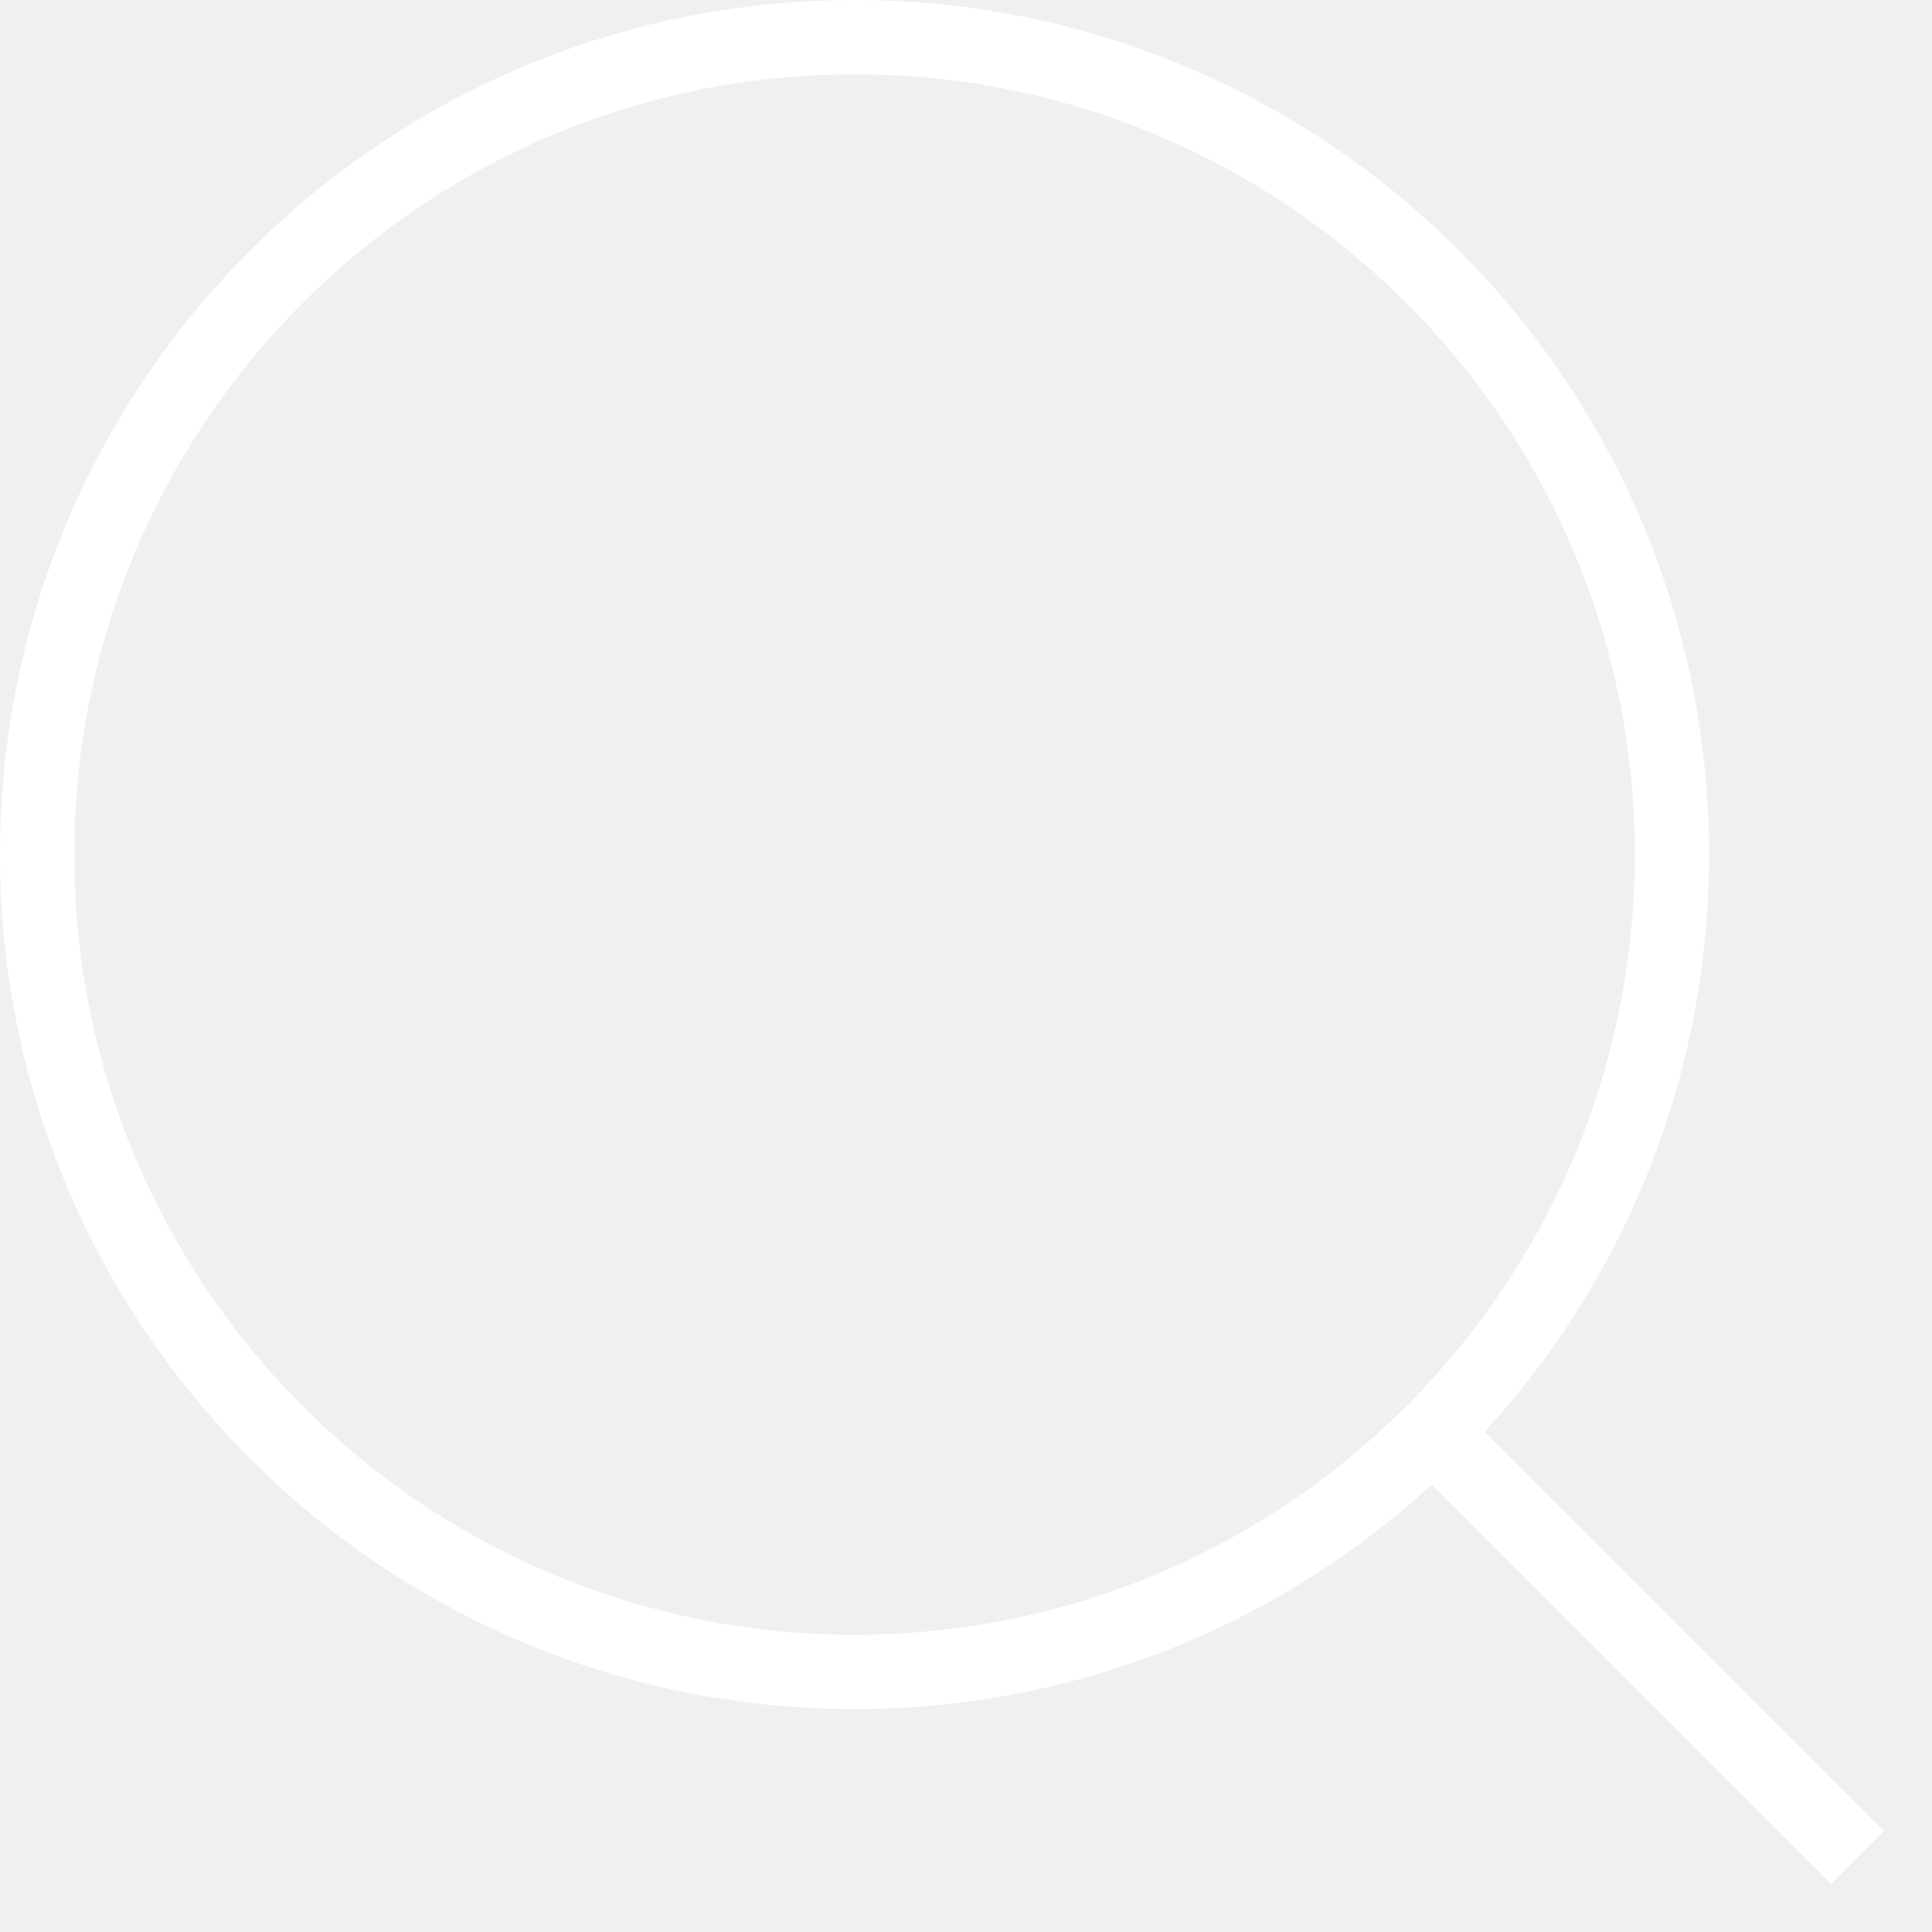
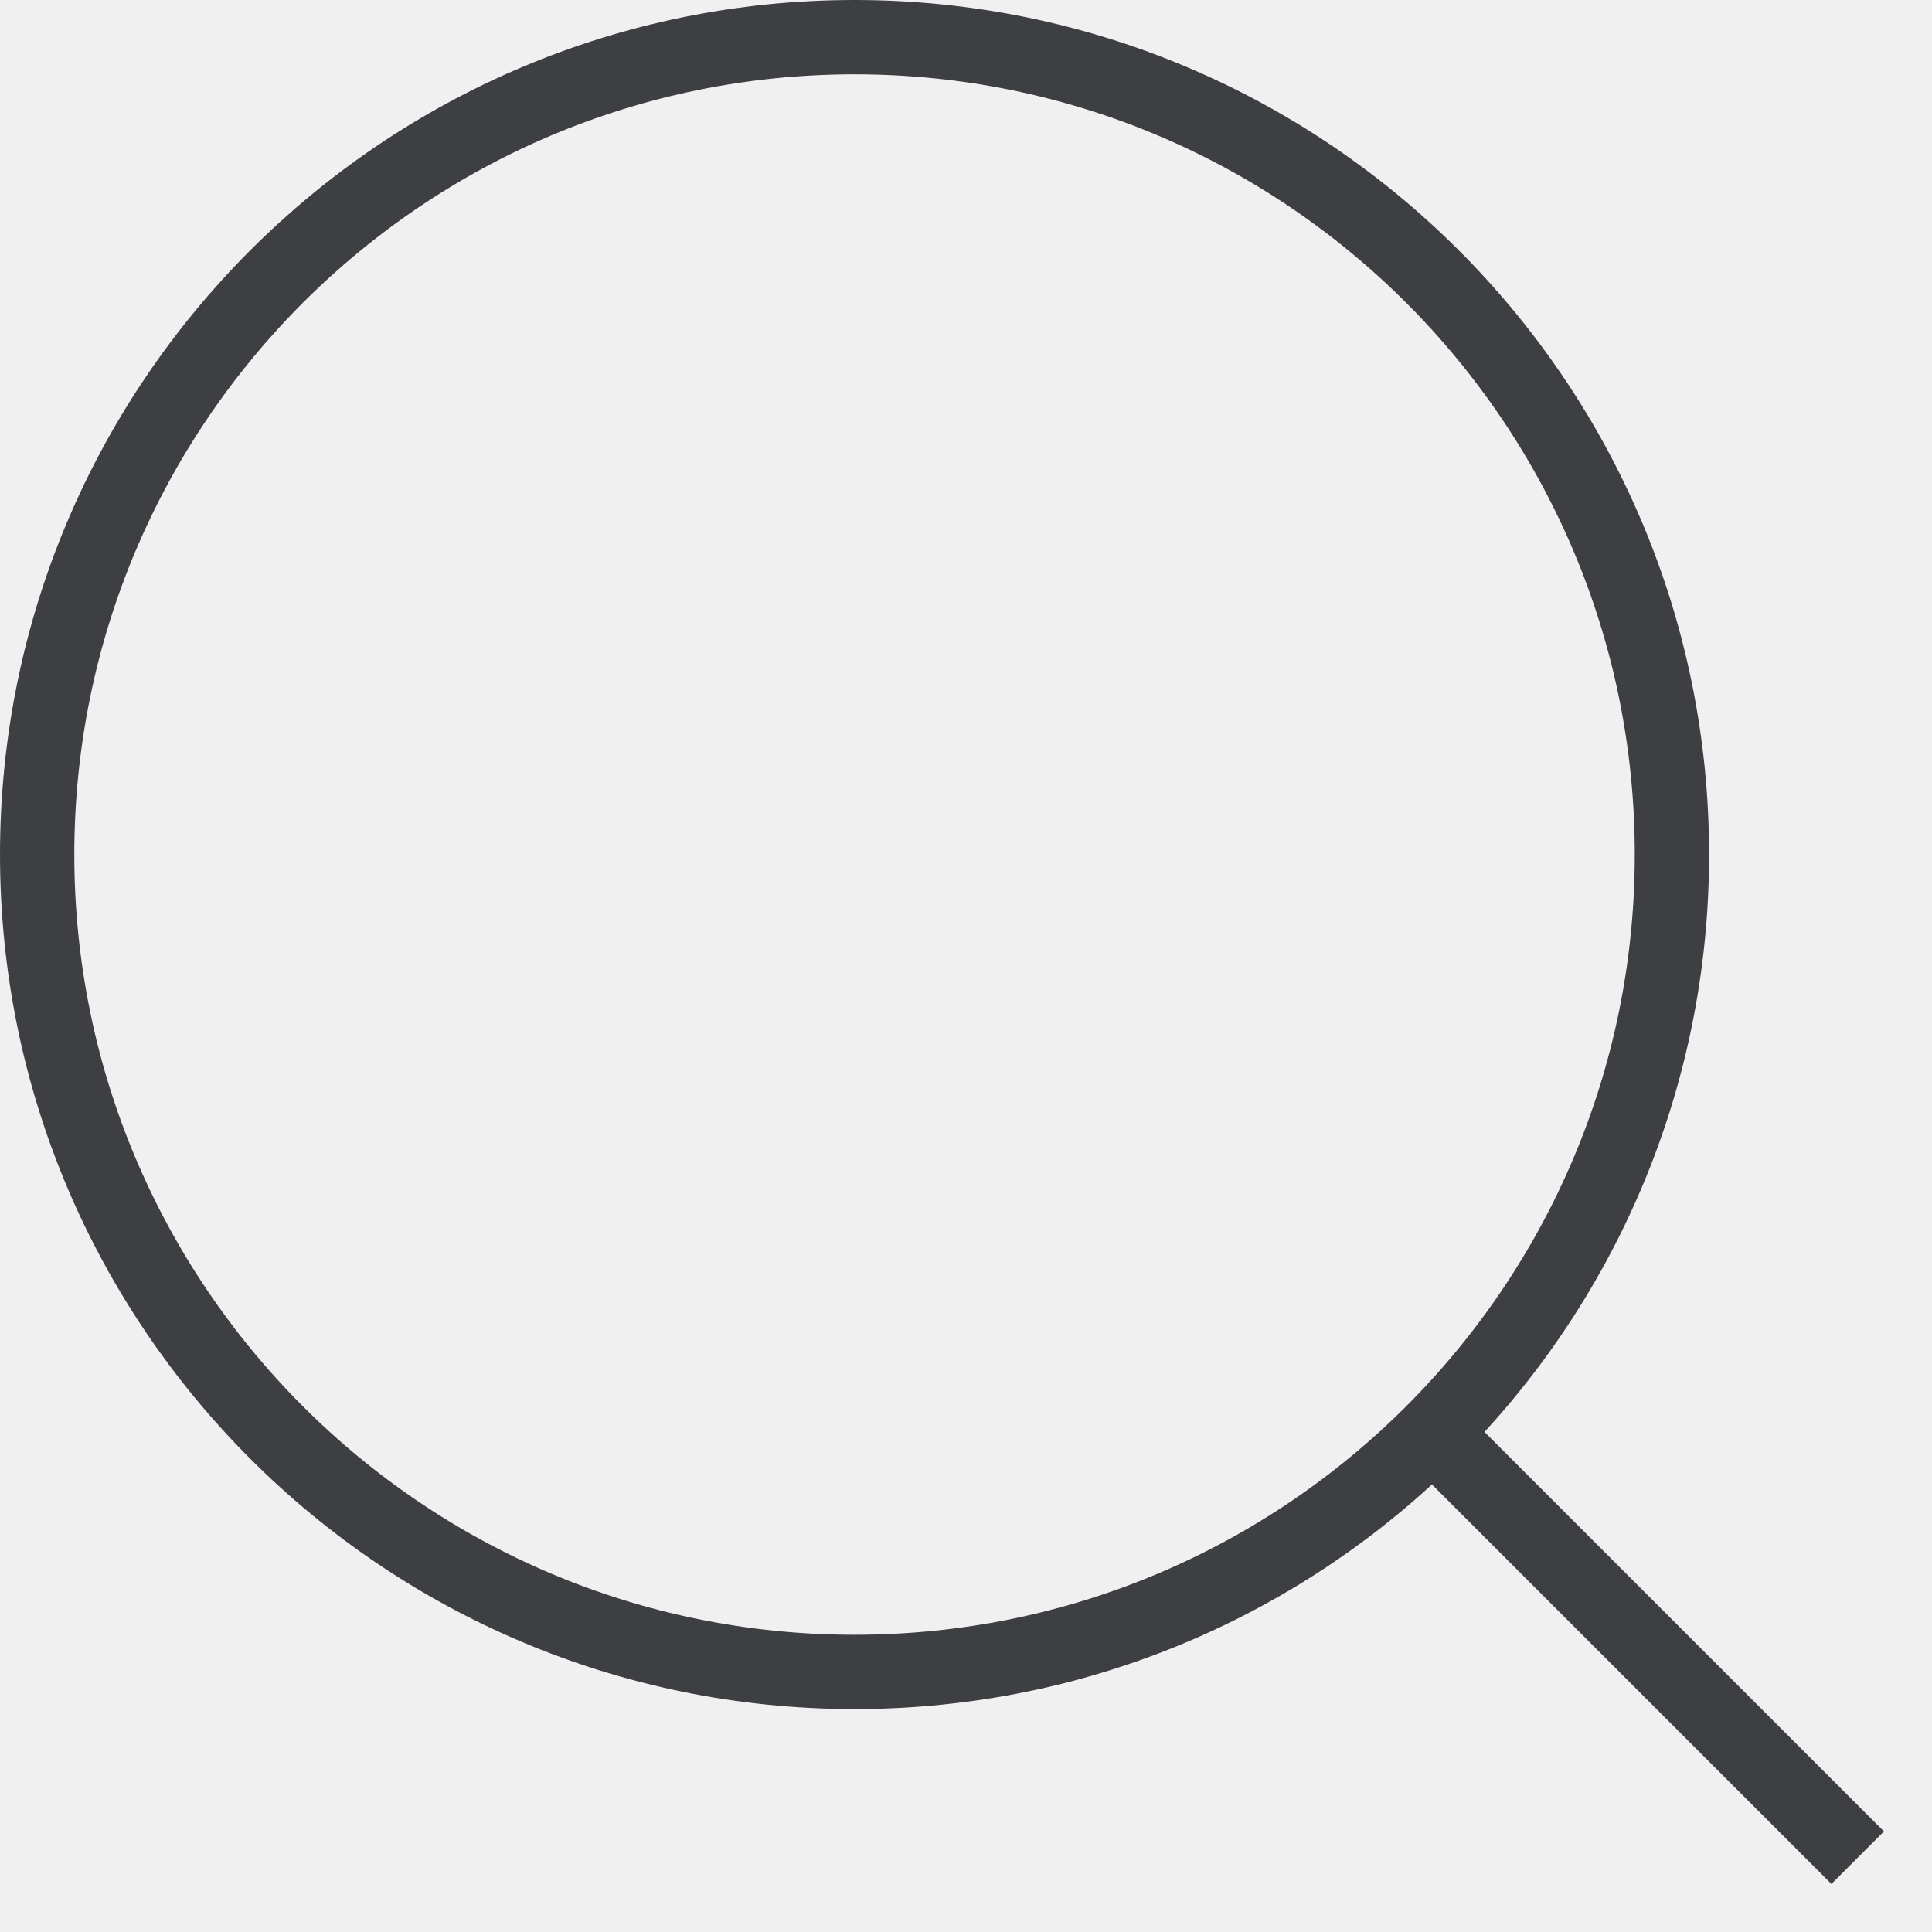
<svg xmlns="http://www.w3.org/2000/svg" width="26" height="26" viewBox="0 0 26 26" fill="none">
-   <circle cx="11.5" cy="11.5" r="11" stroke="white" />
-   <path d="M19.5 19.5L25 25" stroke="white" />
+   <circle cx="11.5" cy="11.5" r="11" stroke="#3E3F43" />
+   <path d="M19.5 19.5L25 25" stroke="#3E3F43" />
</svg>
